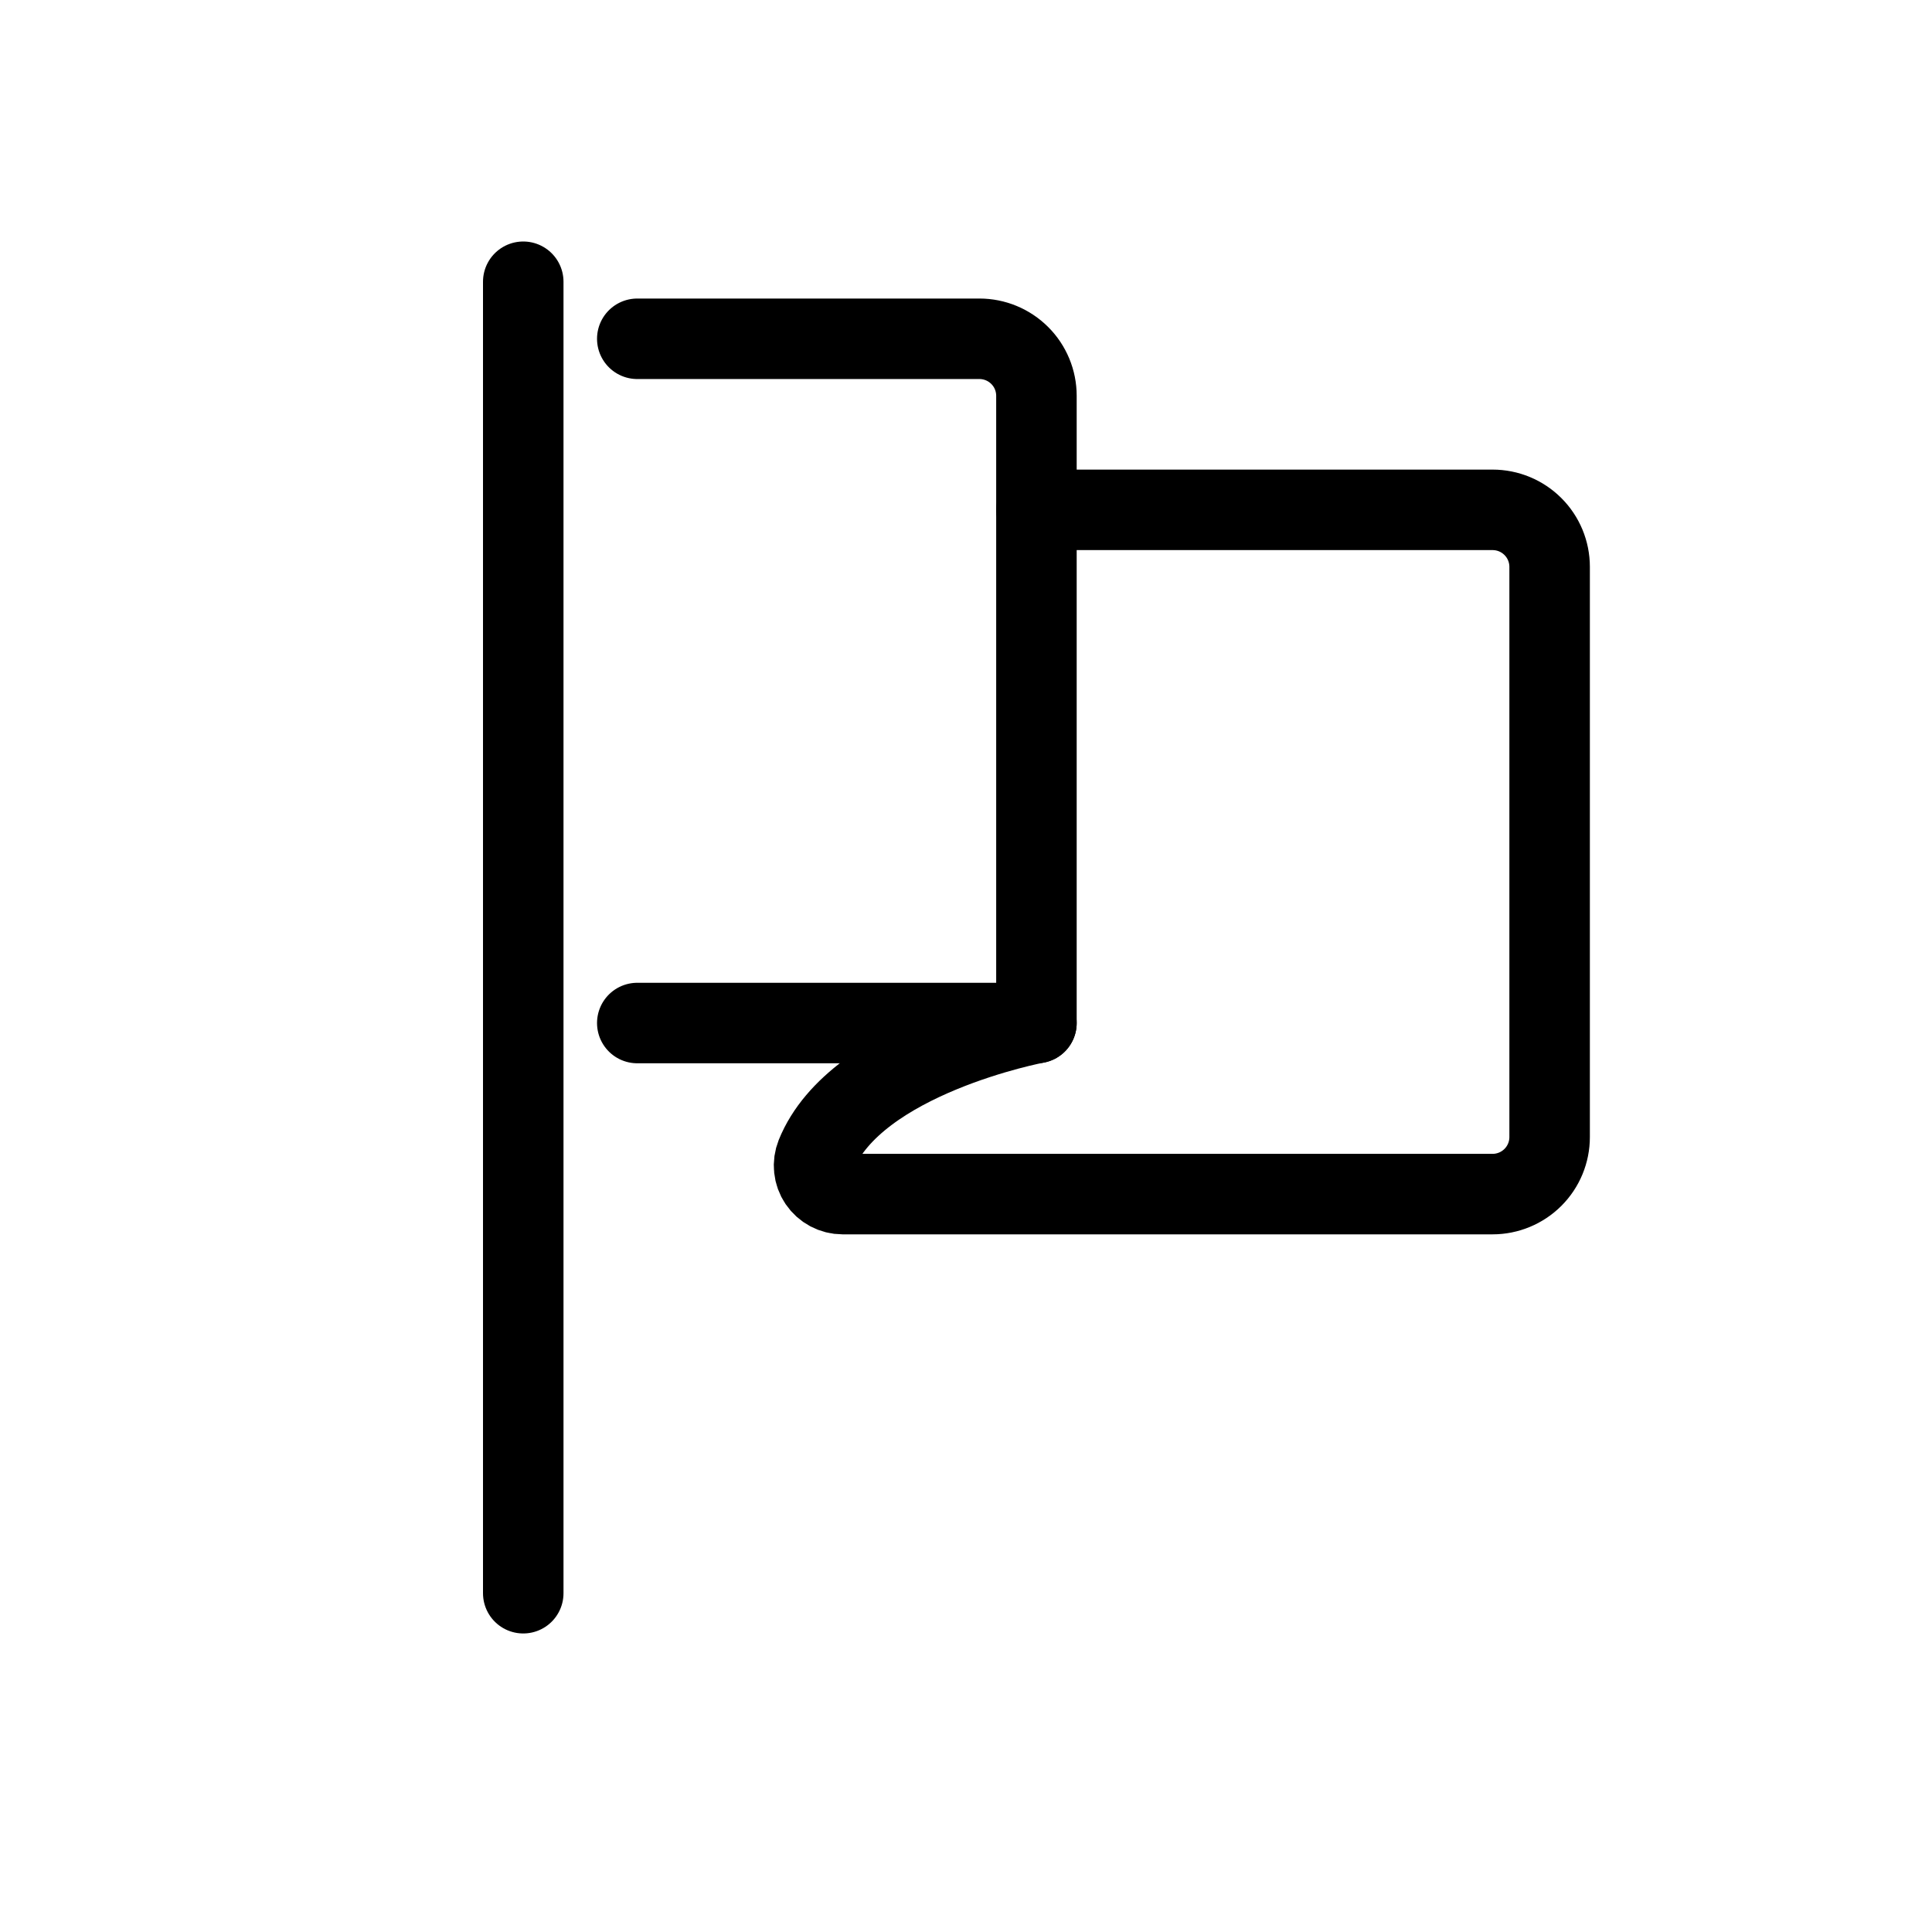
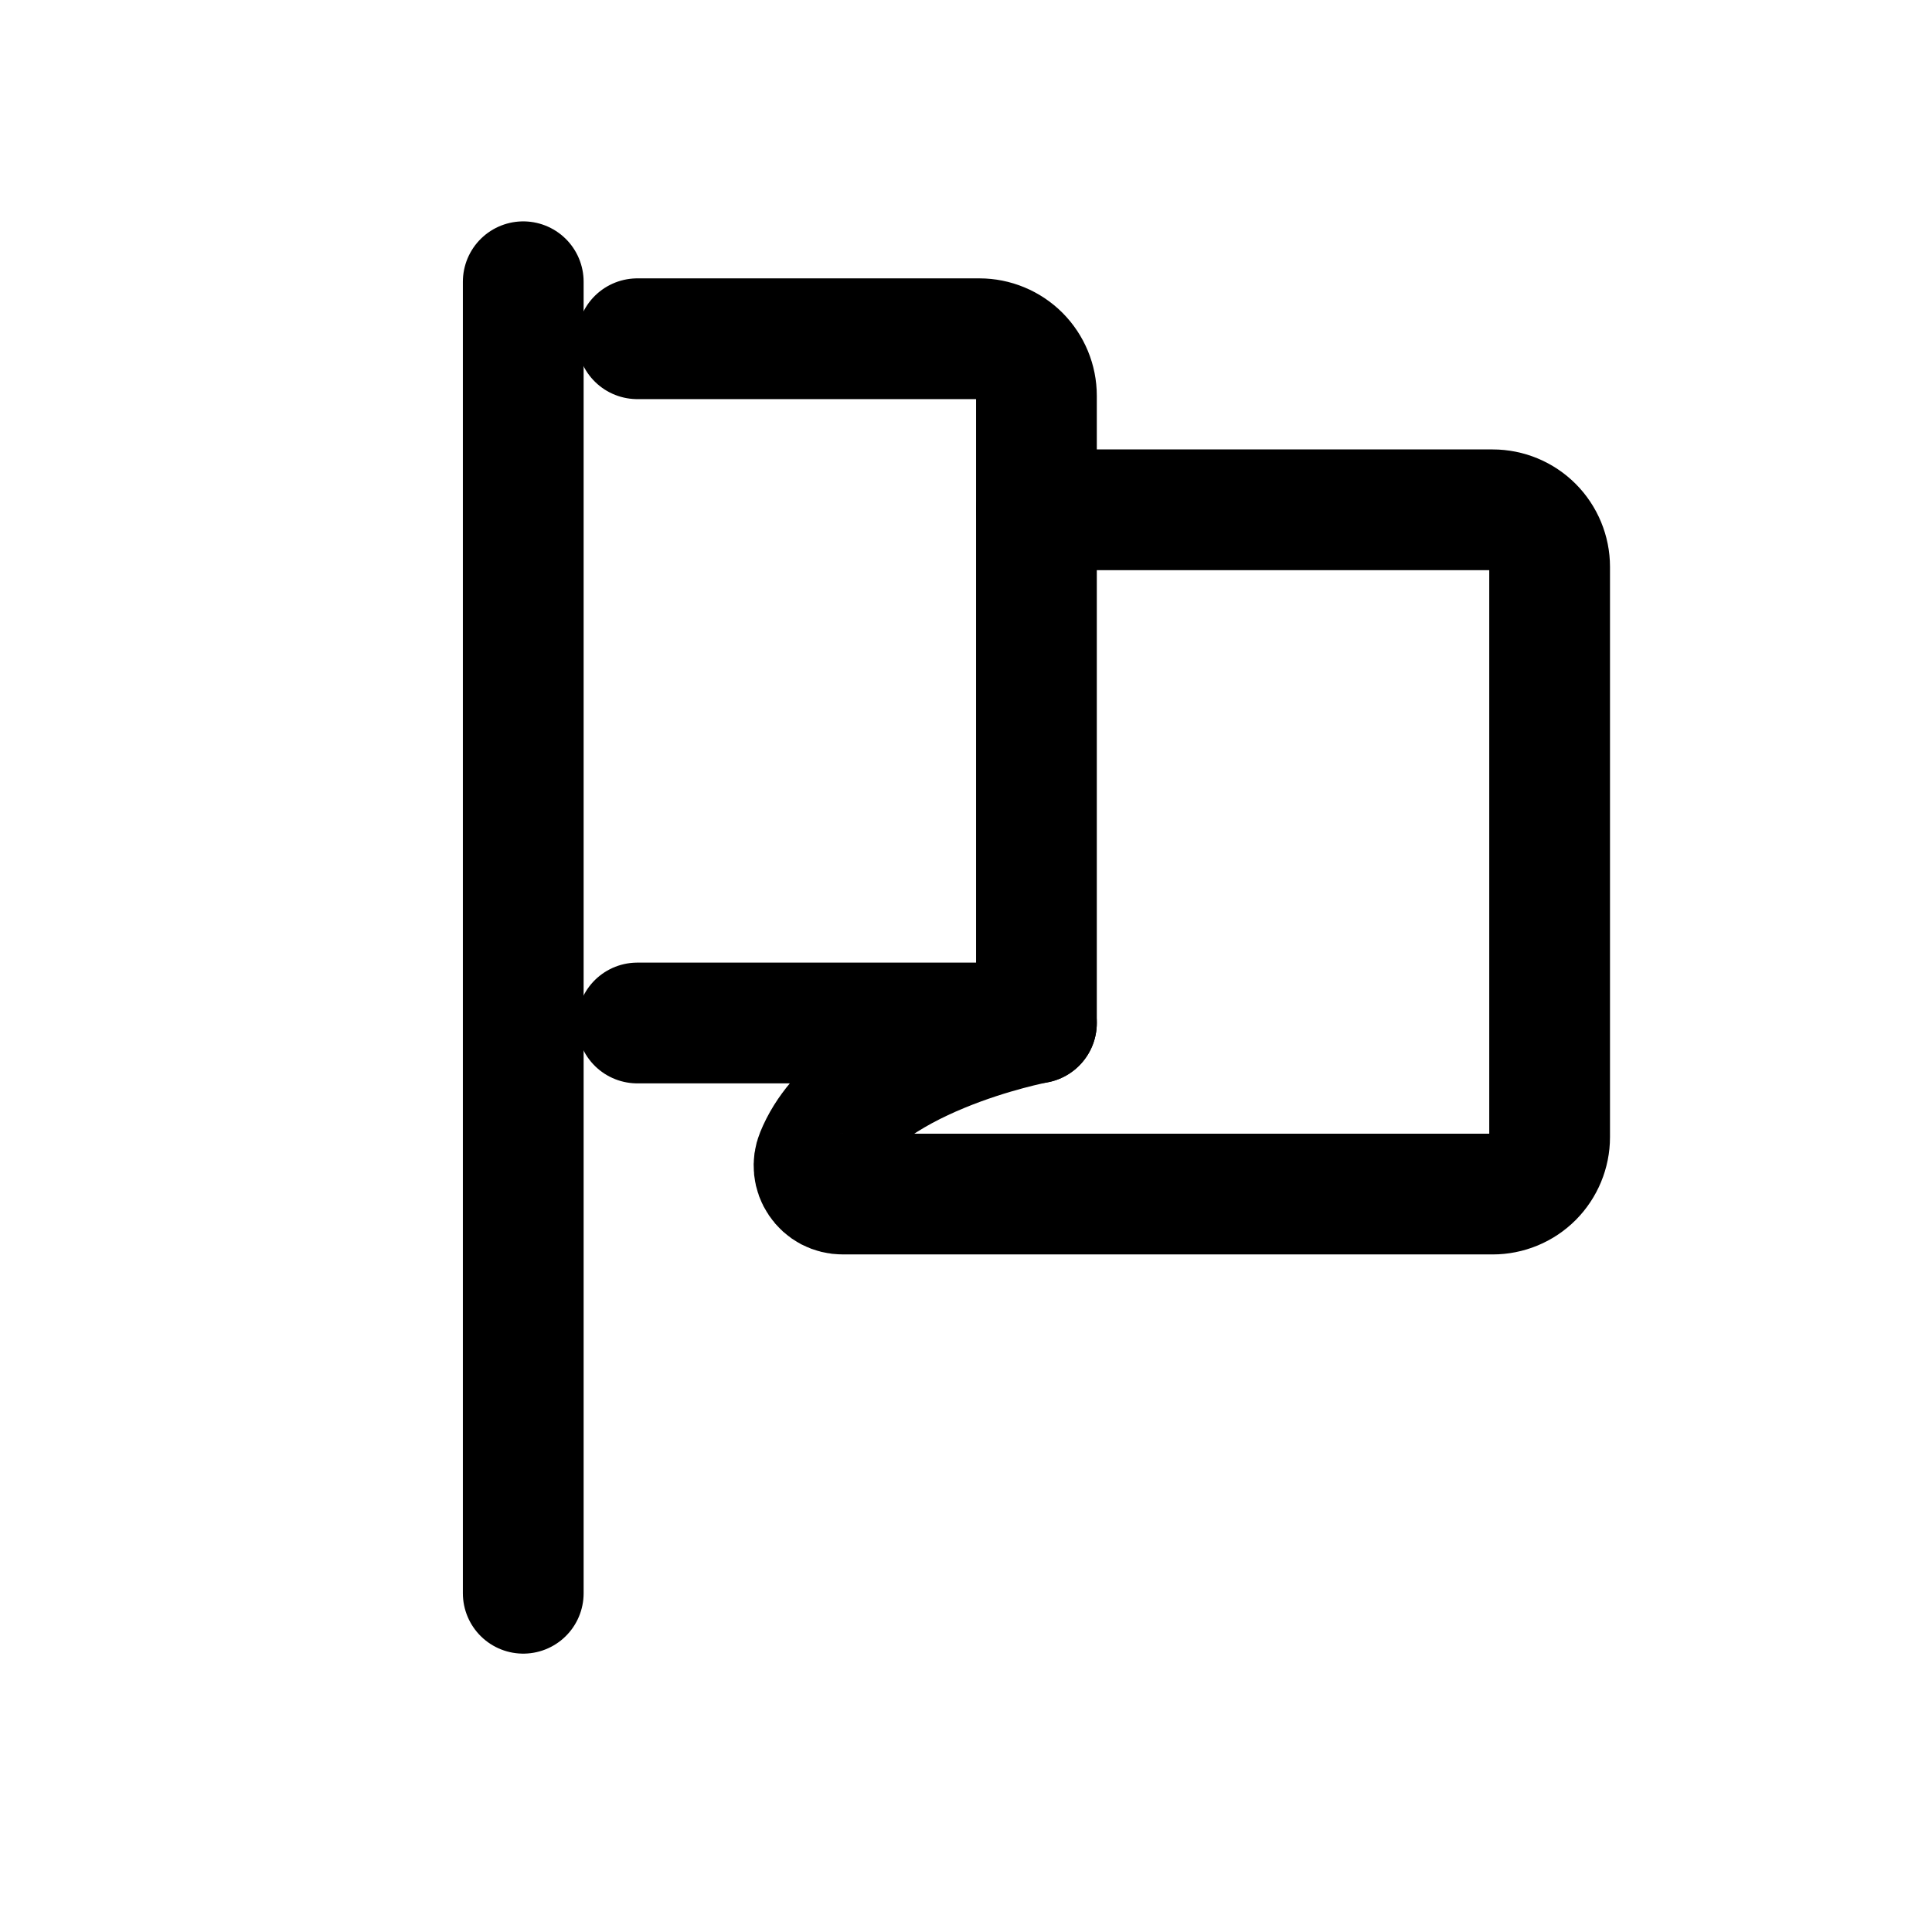
- <svg xmlns="http://www.w3.org/2000/svg" width="48" height="48" viewBox="0 0 48 48" fill="none">
-   <path d="M15.833 8.417H24.333C24.709 8.417 25.069 8.566 25.335 8.832C25.601 9.097 25.75 9.458 25.75 9.833V12.667H37.083C37.459 12.667 37.819 12.816 38.085 13.082C38.351 13.347 38.5 13.708 38.5 14.083V28.25C38.5 28.626 38.351 28.986 38.085 29.252C37.819 29.517 37.459 29.667 37.083 29.667H20.933C20.817 29.667 20.703 29.638 20.601 29.584C20.498 29.529 20.411 29.451 20.346 29.355C20.281 29.259 20.241 29.148 20.229 29.033C20.216 28.918 20.233 28.801 20.276 28.693C21.259 26.258 25.75 25.417 25.75 25.417H15.833" stroke="currentColor" stroke-width="2" stroke-linecap="round" stroke-linejoin="round" />
-   <path d="M25.75 12.667V25.417" stroke="currentColor" stroke-width="2" stroke-linecap="round" stroke-linejoin="round" />
-   <path d="M13 7V39.583" stroke="currentColor" stroke-width="2" stroke-linecap="round" stroke-linejoin="round" />
+ <svg xmlns="http://www.w3.org/2000/svg" width="24" height="24" viewBox="0 0 24 24" fill="none">
+   <path d="M7.917 4.208H12.167C12.354 4.208 12.535 4.283 12.668 4.416C12.8 4.549 12.875 4.729 12.875 4.917V6.333H18.542C18.73 6.333 18.91 6.408 19.043 6.541C19.175 6.674 19.25 6.854 19.25 7.042V14.125C19.25 14.313 19.175 14.493 19.043 14.626C18.91 14.759 18.73 14.833 18.542 14.833H10.467C10.409 14.833 10.352 14.819 10.3 14.792C10.249 14.765 10.205 14.725 10.173 14.677C10.14 14.629 10.12 14.574 10.114 14.516C10.108 14.459 10.116 14.4 10.138 14.347C10.63 13.129 12.875 12.708 12.875 12.708H7.917" stroke-width="1.5" stroke-linecap="round" stroke-linejoin="round" stroke="currentColor" />
+   <path d="M12.875 6.333V12.708" stroke-width="1.5" stroke-linecap="round" stroke-linejoin="round" stroke="currentColor" />
+   <path d="M6.5 3.5V19.792" stroke-width="1.5" stroke-linecap="round" stroke-linejoin="round" stroke="currentColor" />
</svg>
